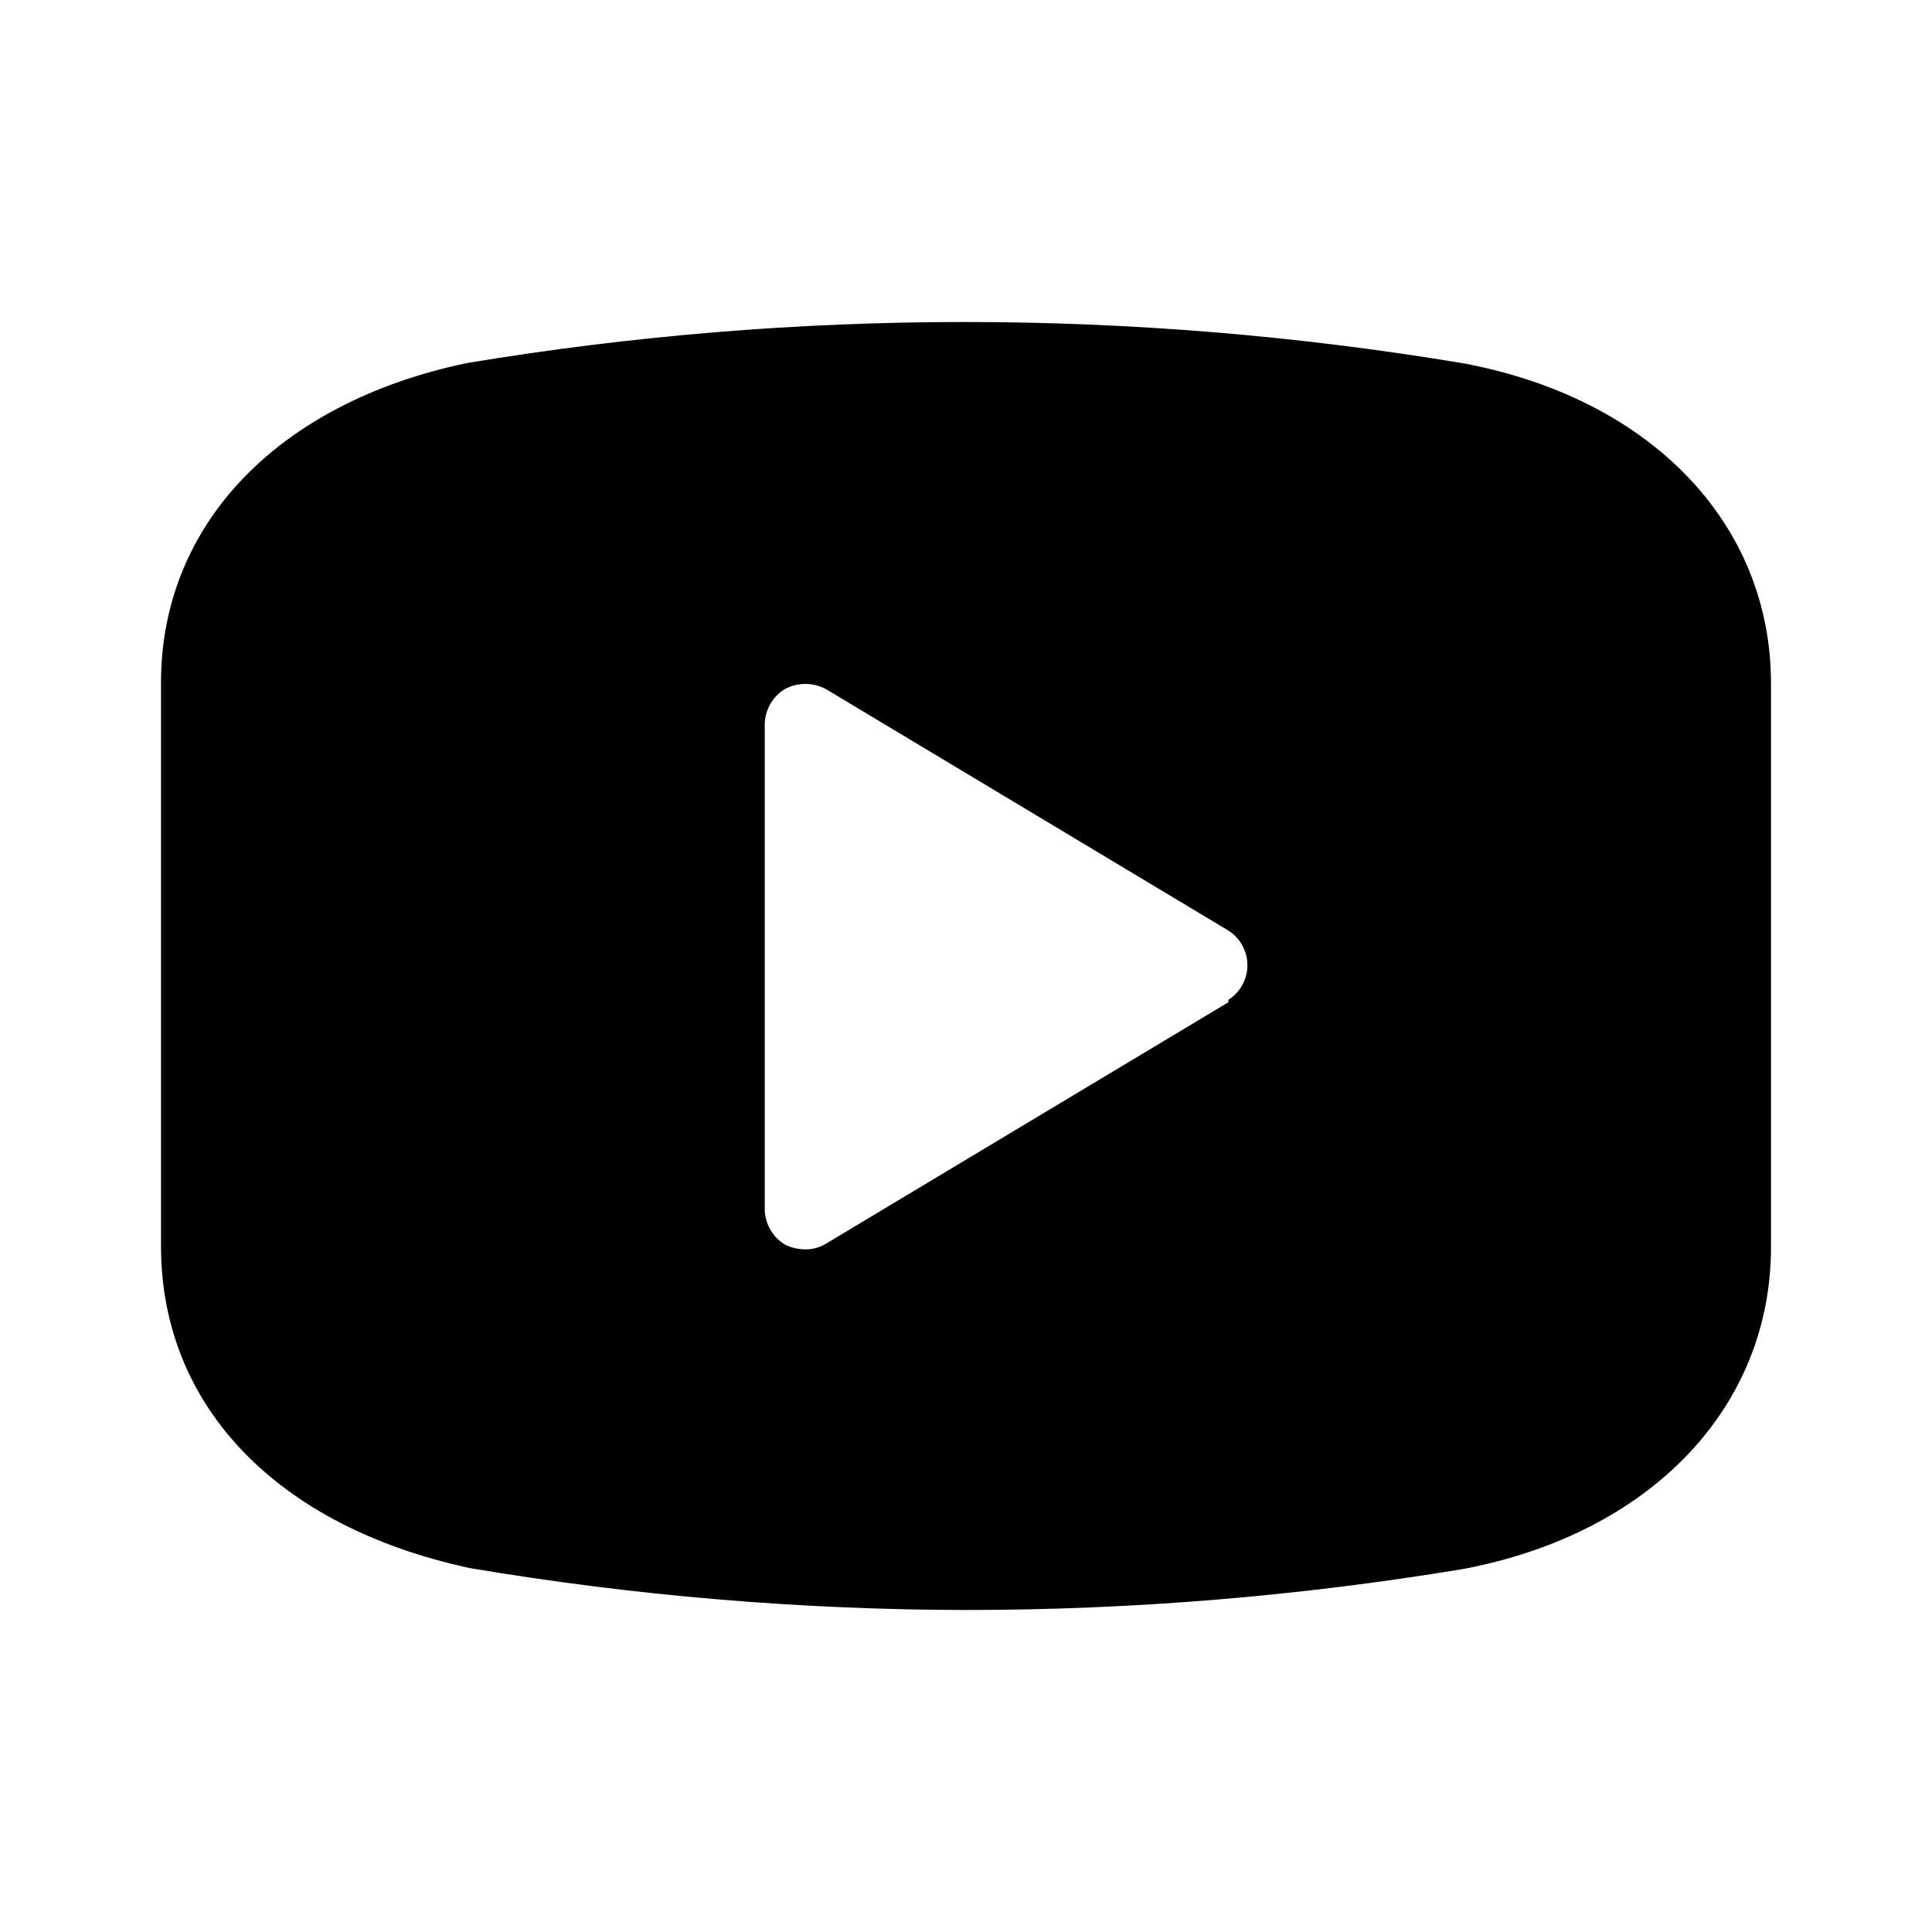
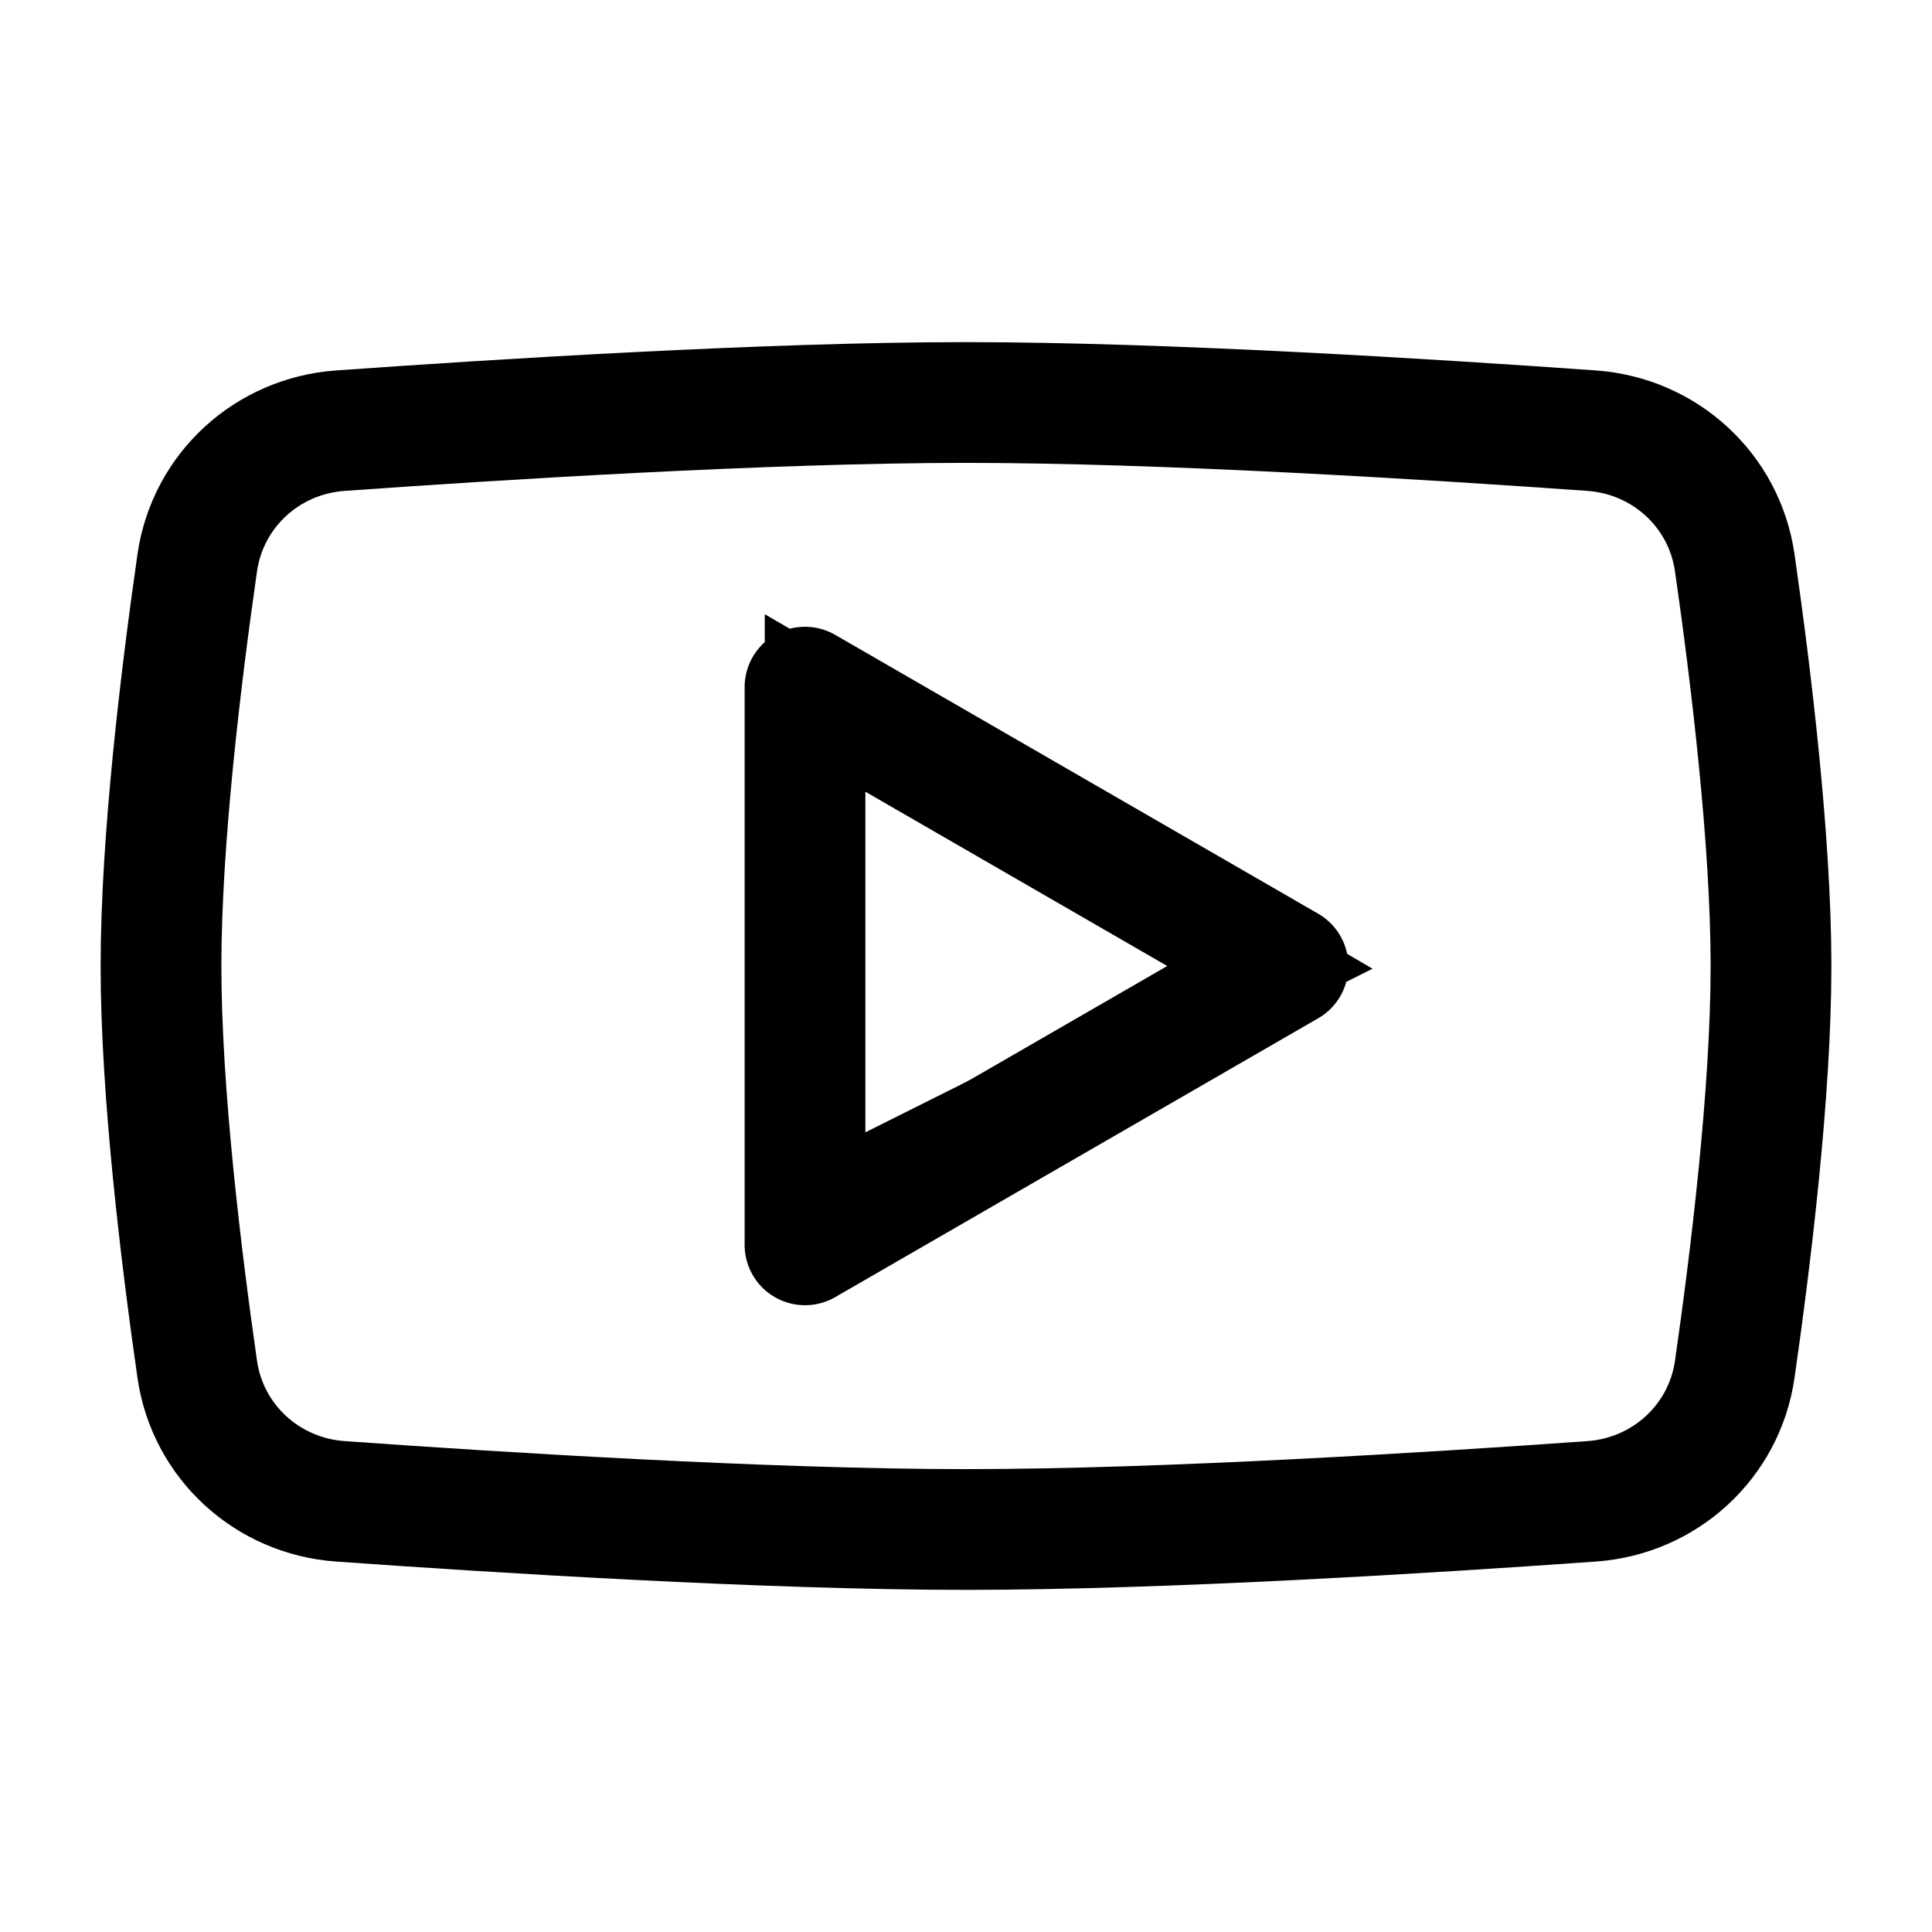
- <svg xmlns="http://www.w3.org/2000/svg" height="100px" width="100px" fill="currentColor" viewBox="0 0 24 24" x="0px" y="0px">
-   <path d="M18.16,4.51a37.7,37.7,0,0,0-12.36,0C3.46,5,2,6.51,2,8.48v7c0,2,1.46,3.49,3.84,4A37.47,37.47,0,0,0,12,20a37.8,37.8,0,0,0,6.18-.51c2.32-.44,3.82-2,3.82-4v-7C22,6.5,20.5,4.94,18.16,4.51Zm-2.9,7.94-5,3a.48.48,0,0,1-.26.07.57.57,0,0,1-.25-.06A.52.52,0,0,1,9.5,15V9a.52.52,0,0,1,.25-.44.54.54,0,0,1,.51,0l5,3a.51.51,0,0,1,0,.86Z" />
+ <svg xmlns="http://www.w3.org/2000/svg" width="72" height="72" viewBox="0 0 24 24" fill="none">
+   <path d="M2.45 6.993C2.579 6.091 3.319 5.415 4.227 5.35C6.164 5.212 9.536 5 12 5C14.464 5 17.836 5.212 19.773 5.35C20.681 5.415 21.421 6.091 21.55 6.993C21.749 8.377 22 10.436 22 12C22 13.565 21.749 15.623 21.55 17.008C21.421 17.909 20.681 18.585 19.773 18.65C17.836 18.788 14.464 19 12 19C9.536 19 6.164 18.788 4.227 18.65C3.319 18.585 2.579 17.909 2.45 17.008C2.251 15.623 2 13.565 2 12C2 10.436 2.251 8.377 2.45 6.993Z" stroke="#000" stroke-width="1.5" stroke-linecap="round" stroke-linejoin="round" />
+   <path d="M16 12L10 15.464V8.536L16 12Z" stroke="#000" stroke-width="1.5" stroke-linecap="round" stroke-linejoin="round" />
+   <path d="M10 15V8.5L16 12L10 15Z" stroke="#000" />
</svg>
